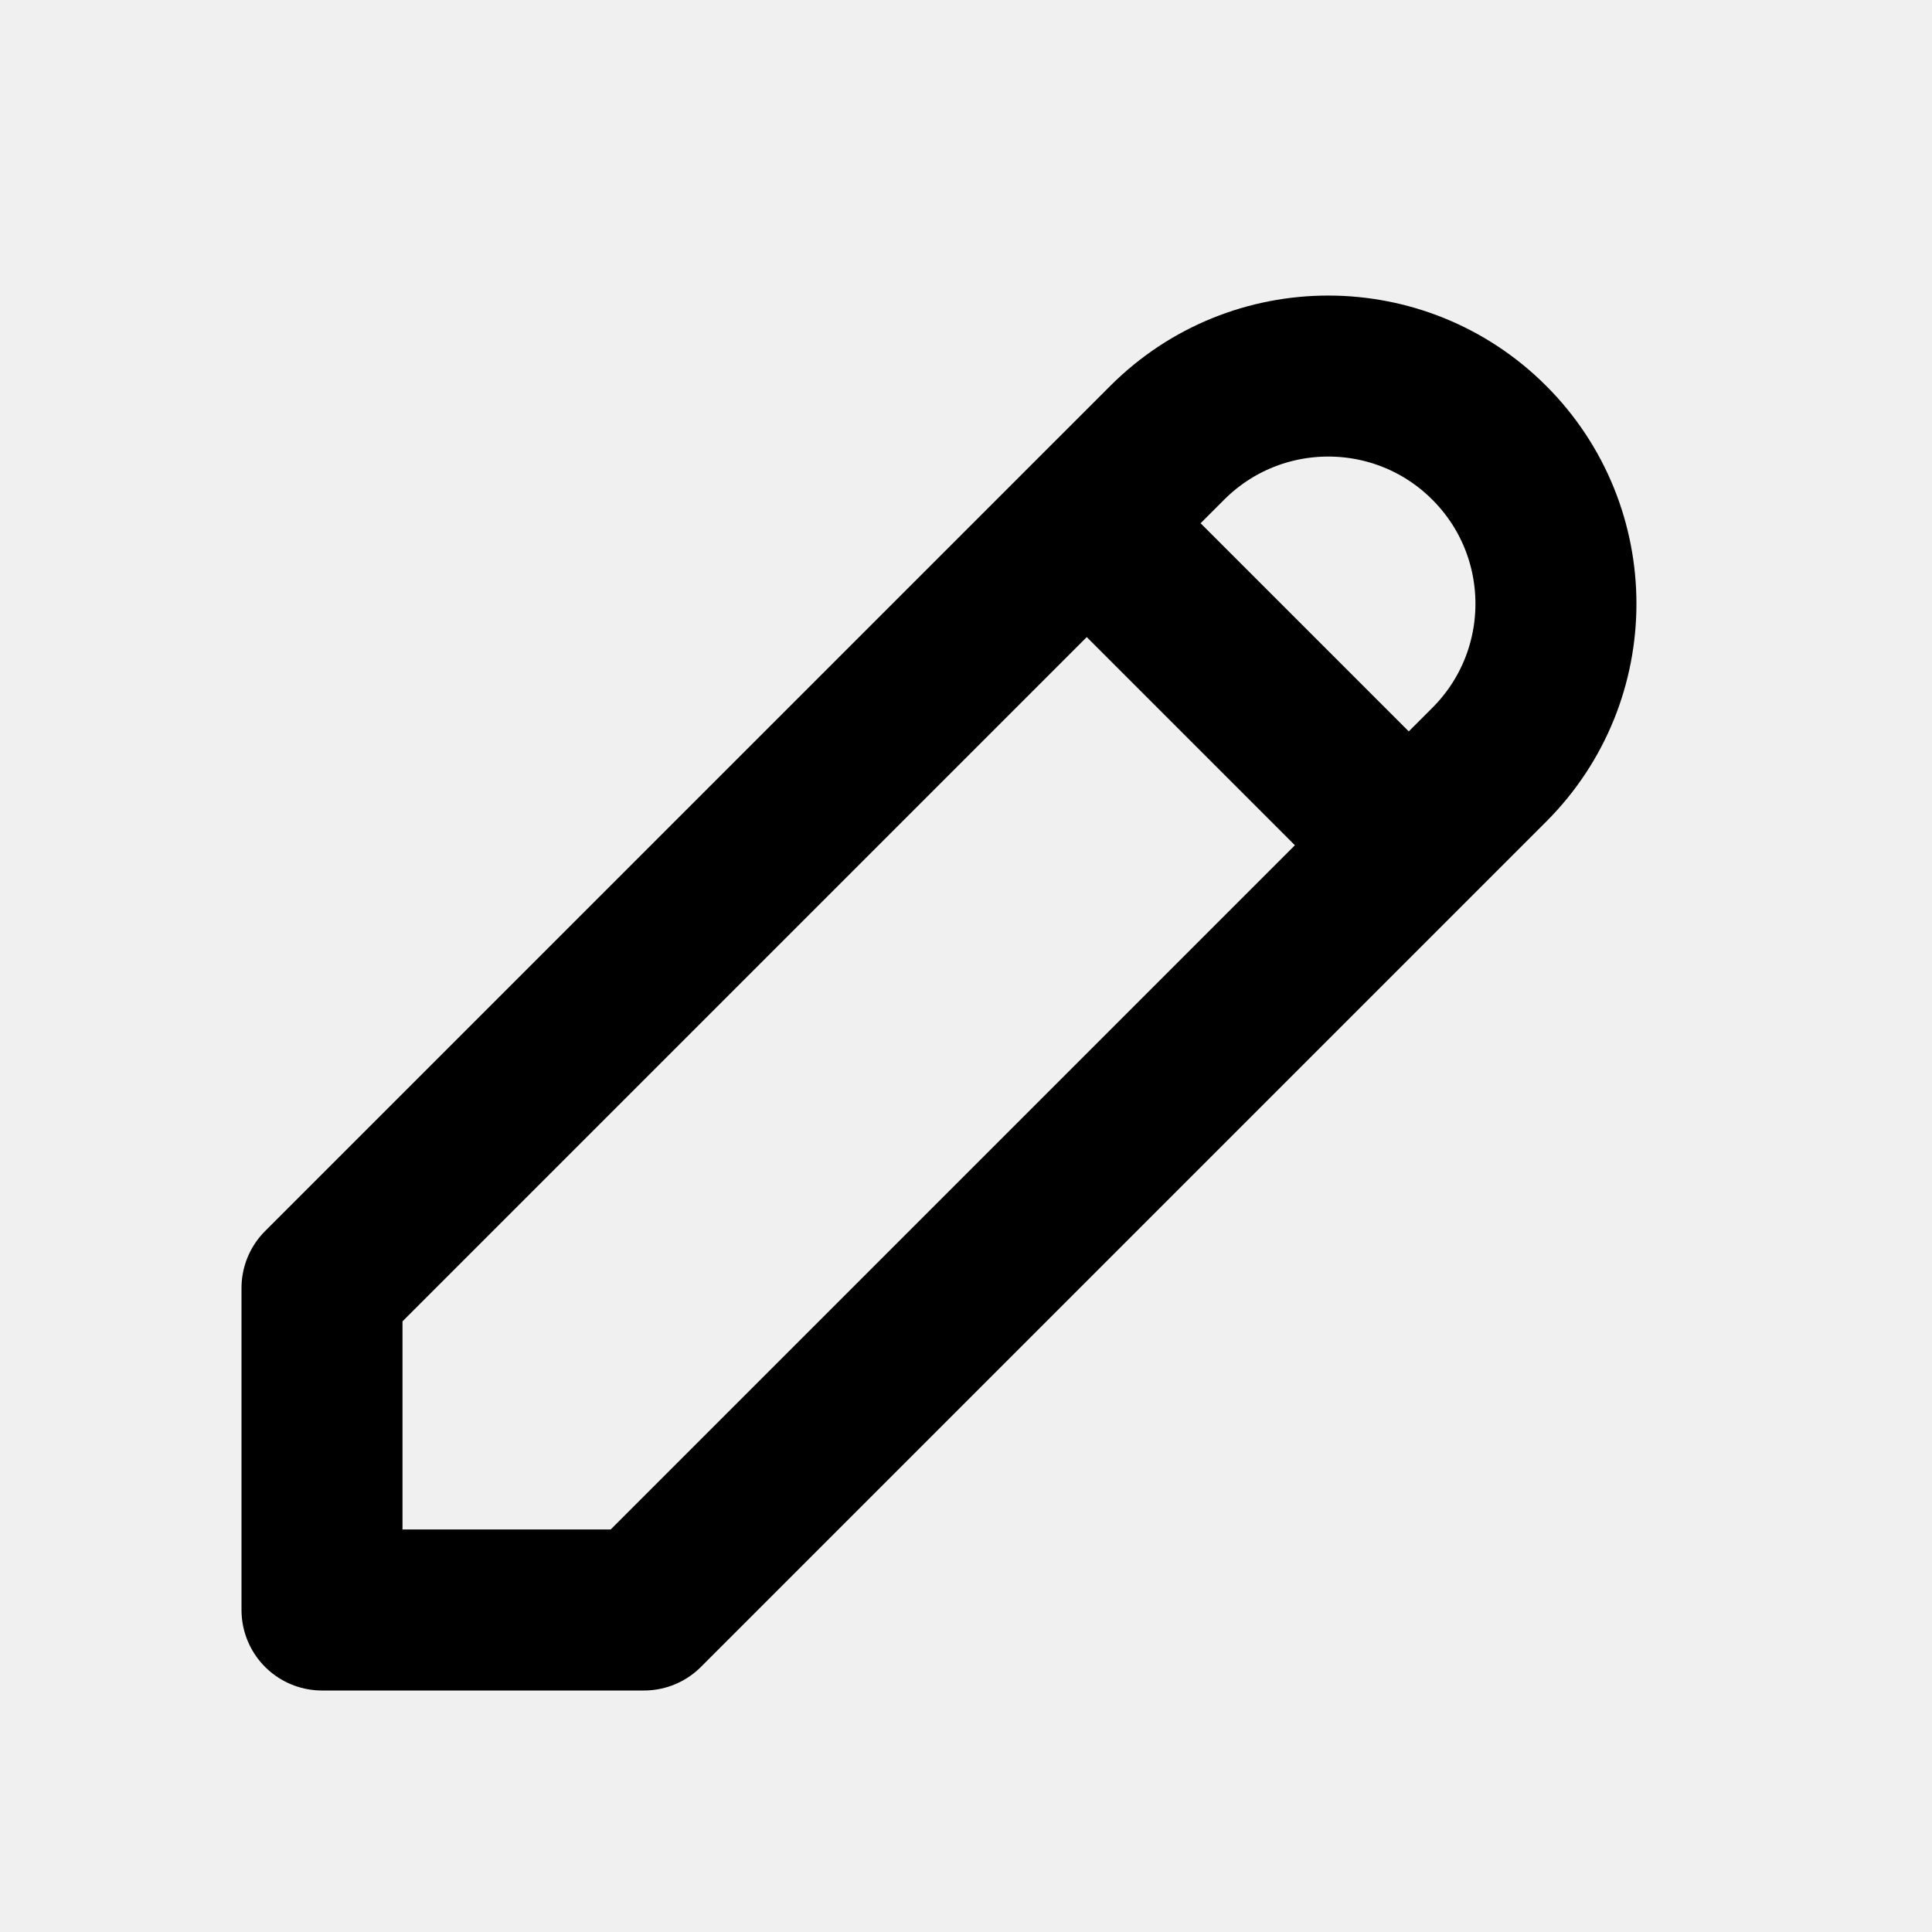
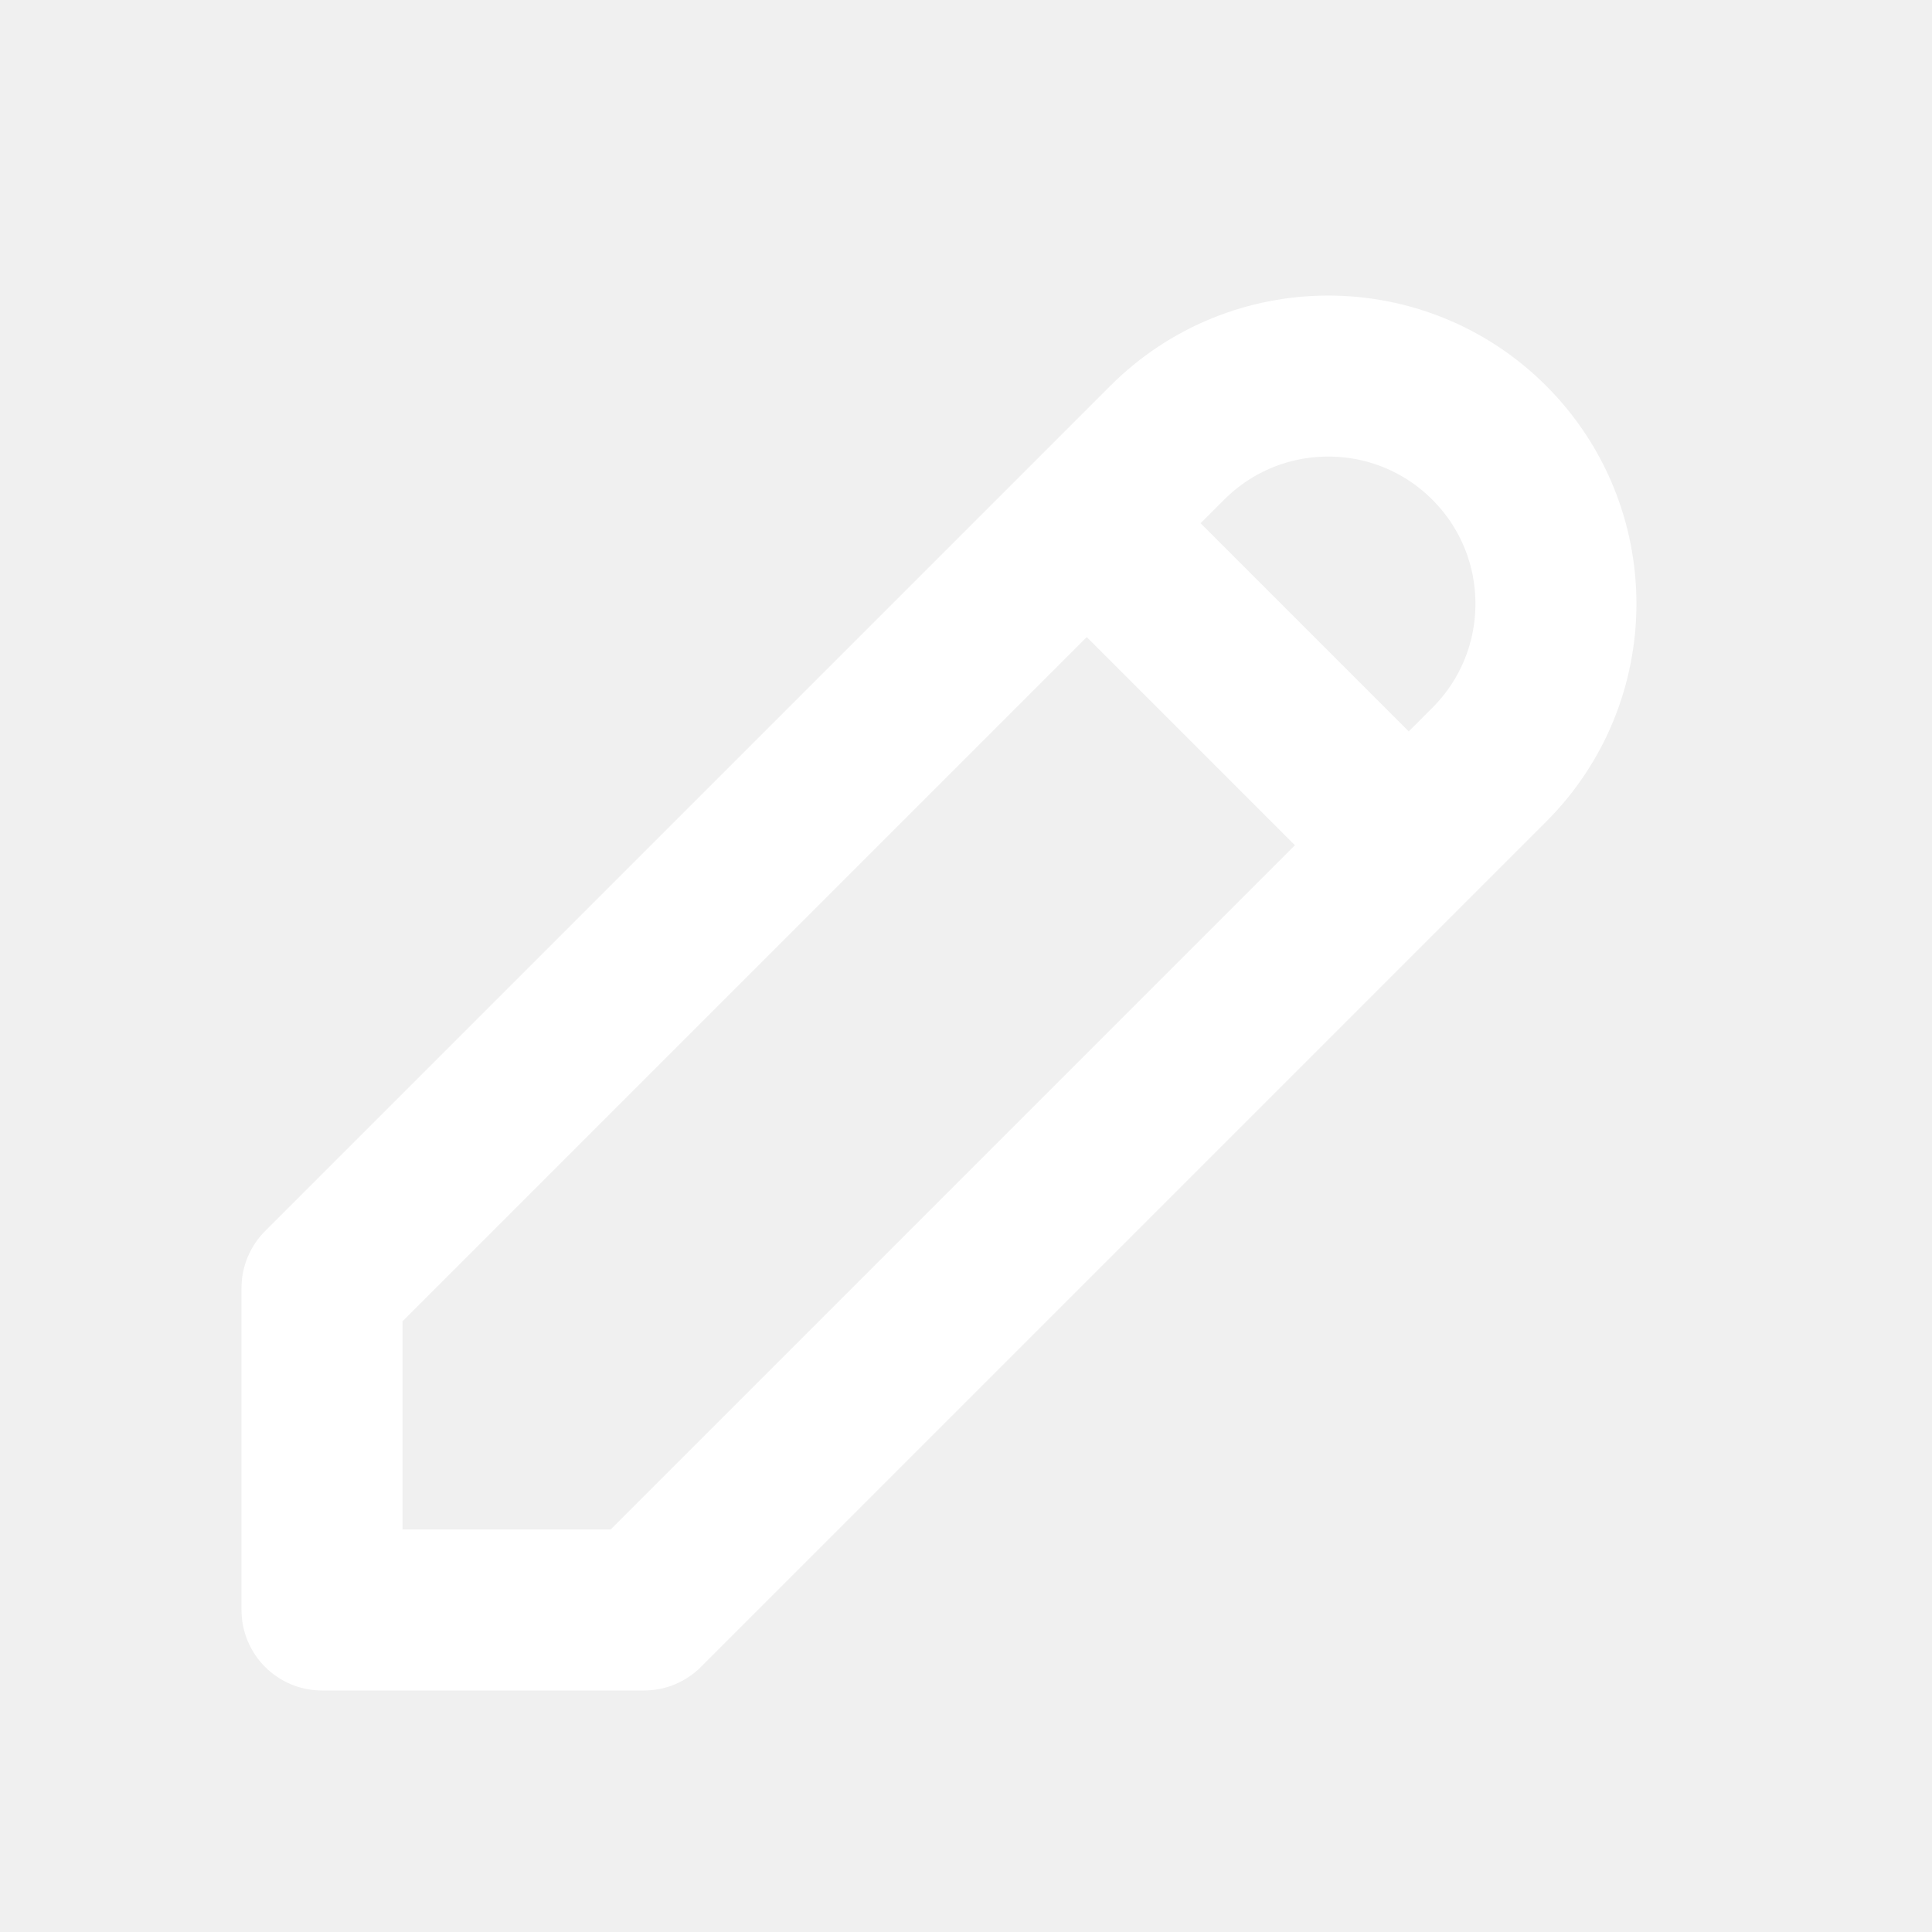
<svg xmlns="http://www.w3.org/2000/svg" width="18" height="18" viewBox="0 0 24 24">
-   <path fill="none" stroke="currentColor" stroke-linecap="round" stroke-linejoin="round" stroke-width="2" d="M4 20h4L18.5 9.5a2.828 2.828 0 1 0-4-4L4 16zm9.5-13.5l4 4" />
+   <path fill="none" stroke="white" stroke-linecap="round" stroke-linejoin="round" stroke-width="2" d="M4 20h4L18.5 9.5a2.828 2.828 0 1 0-4-4L4 16zm9.5-13.5l4 4" />
</svg>
